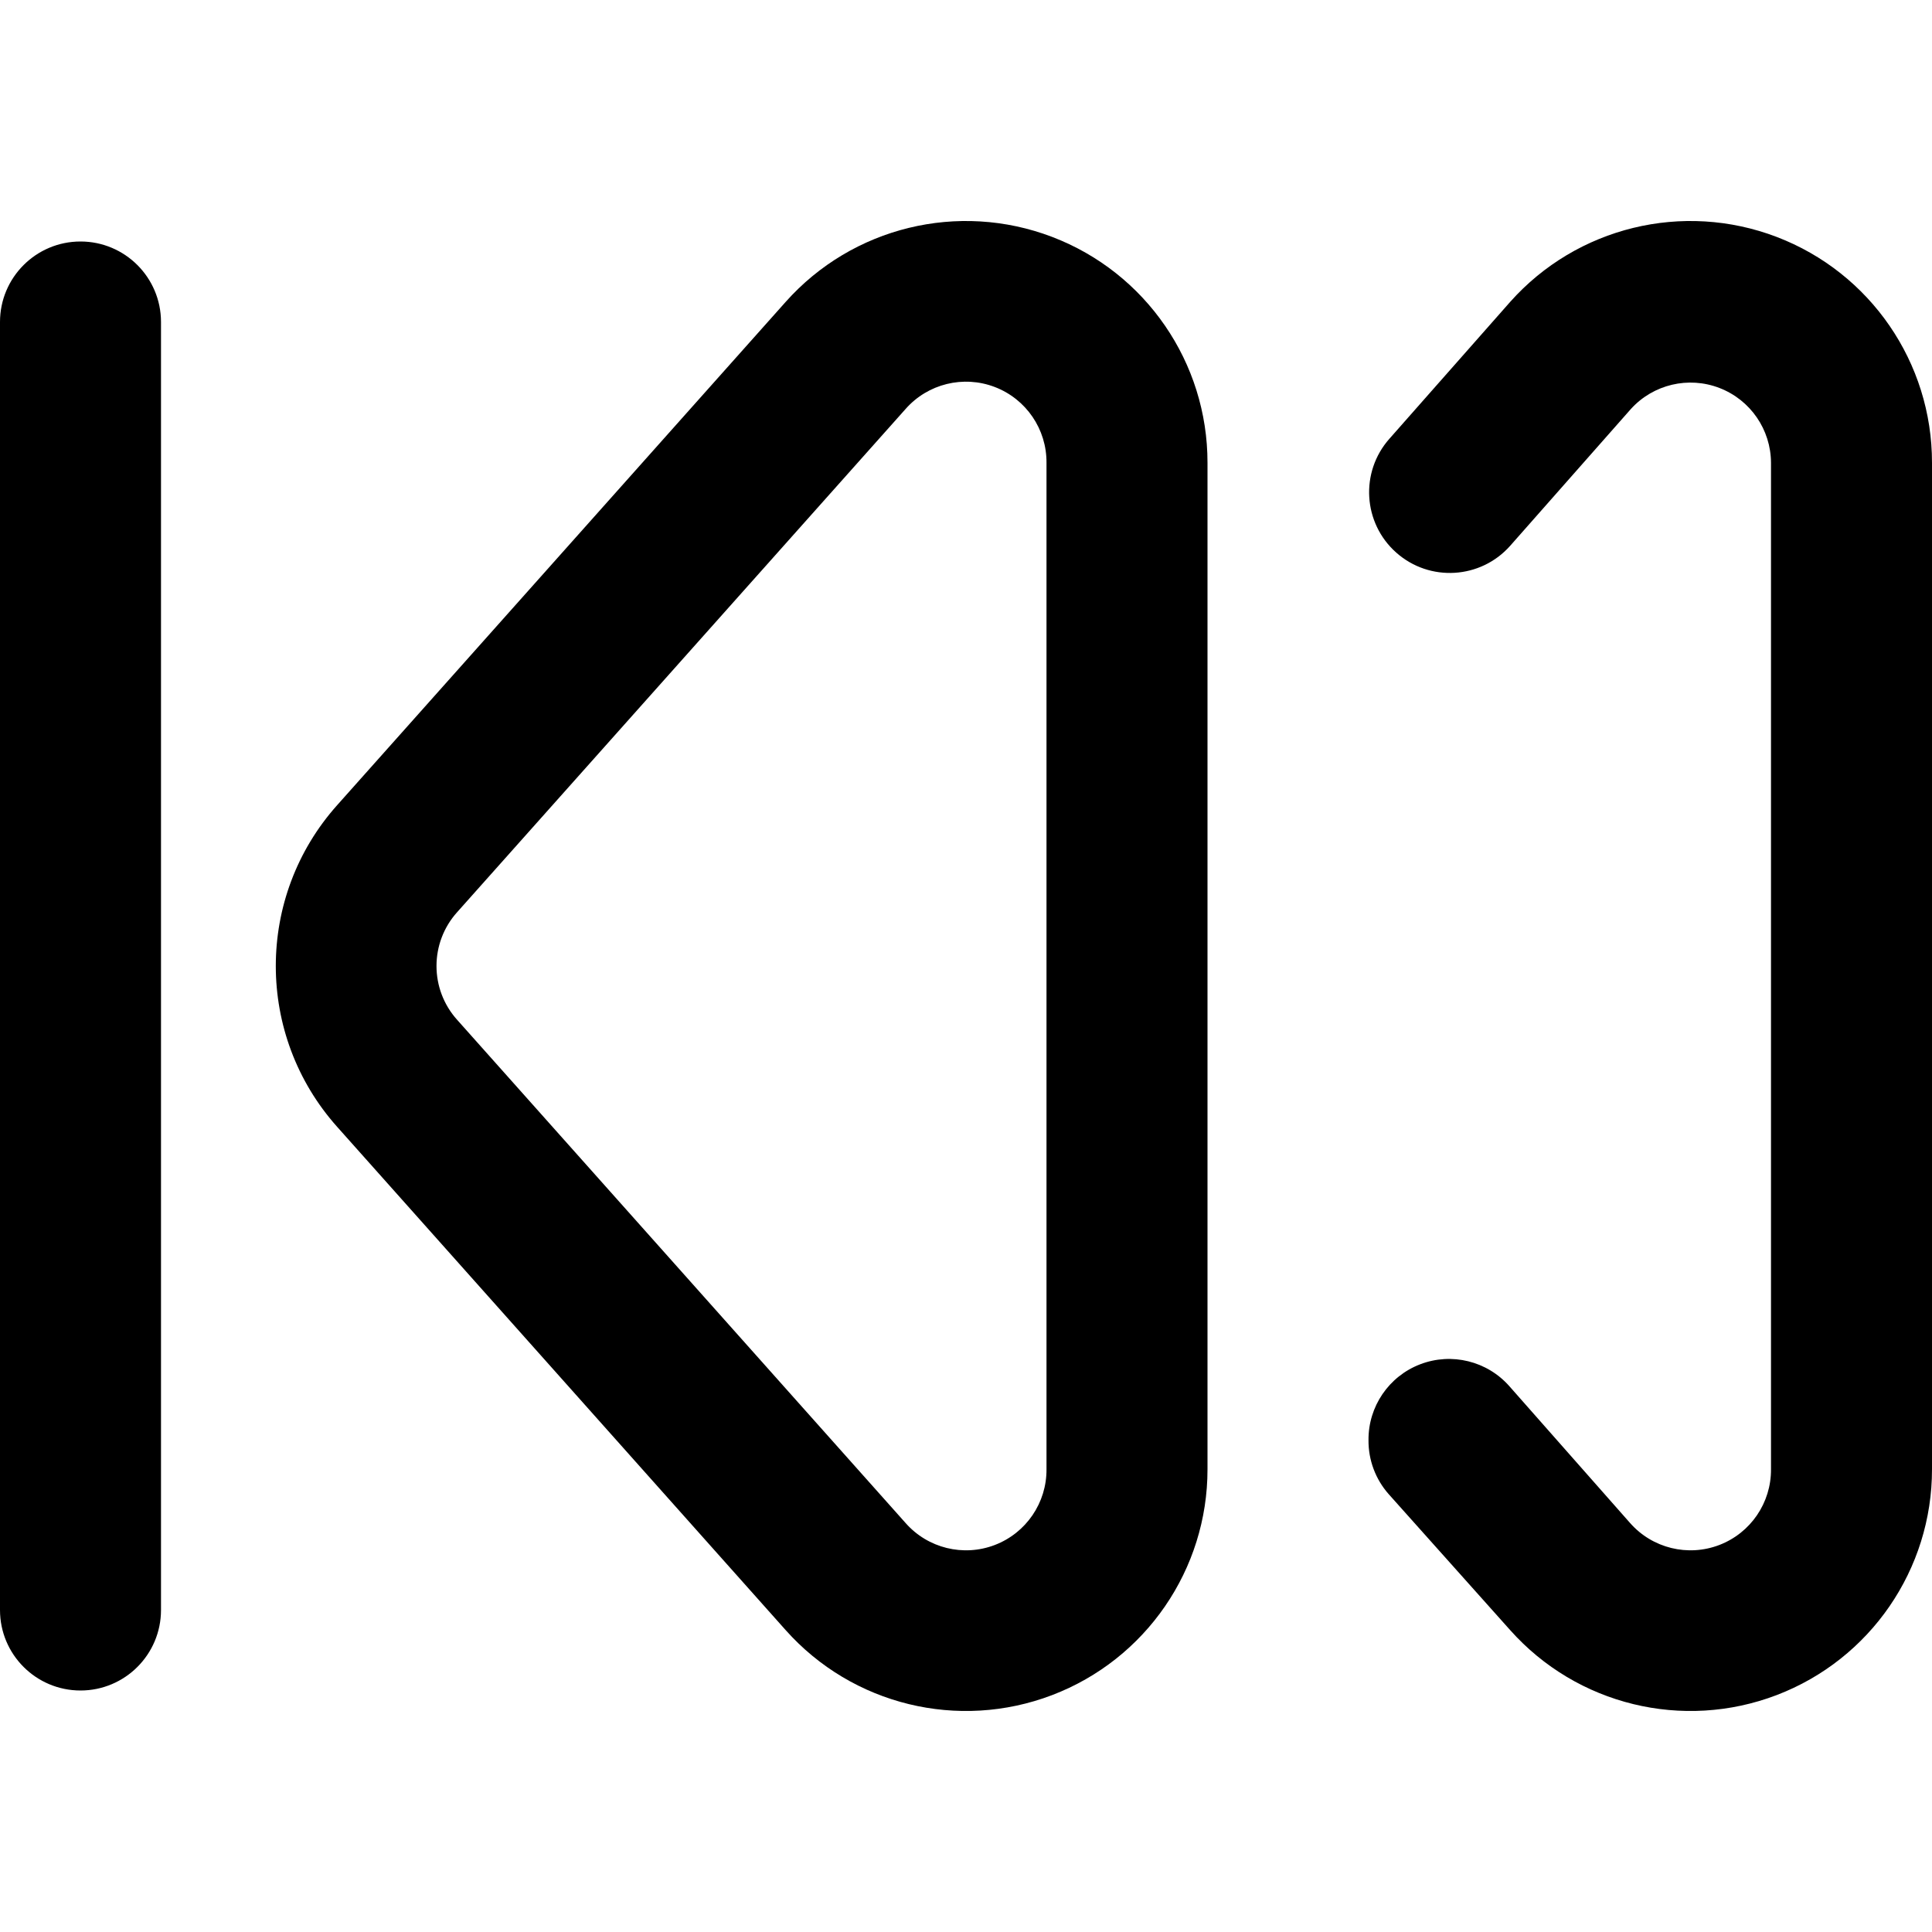
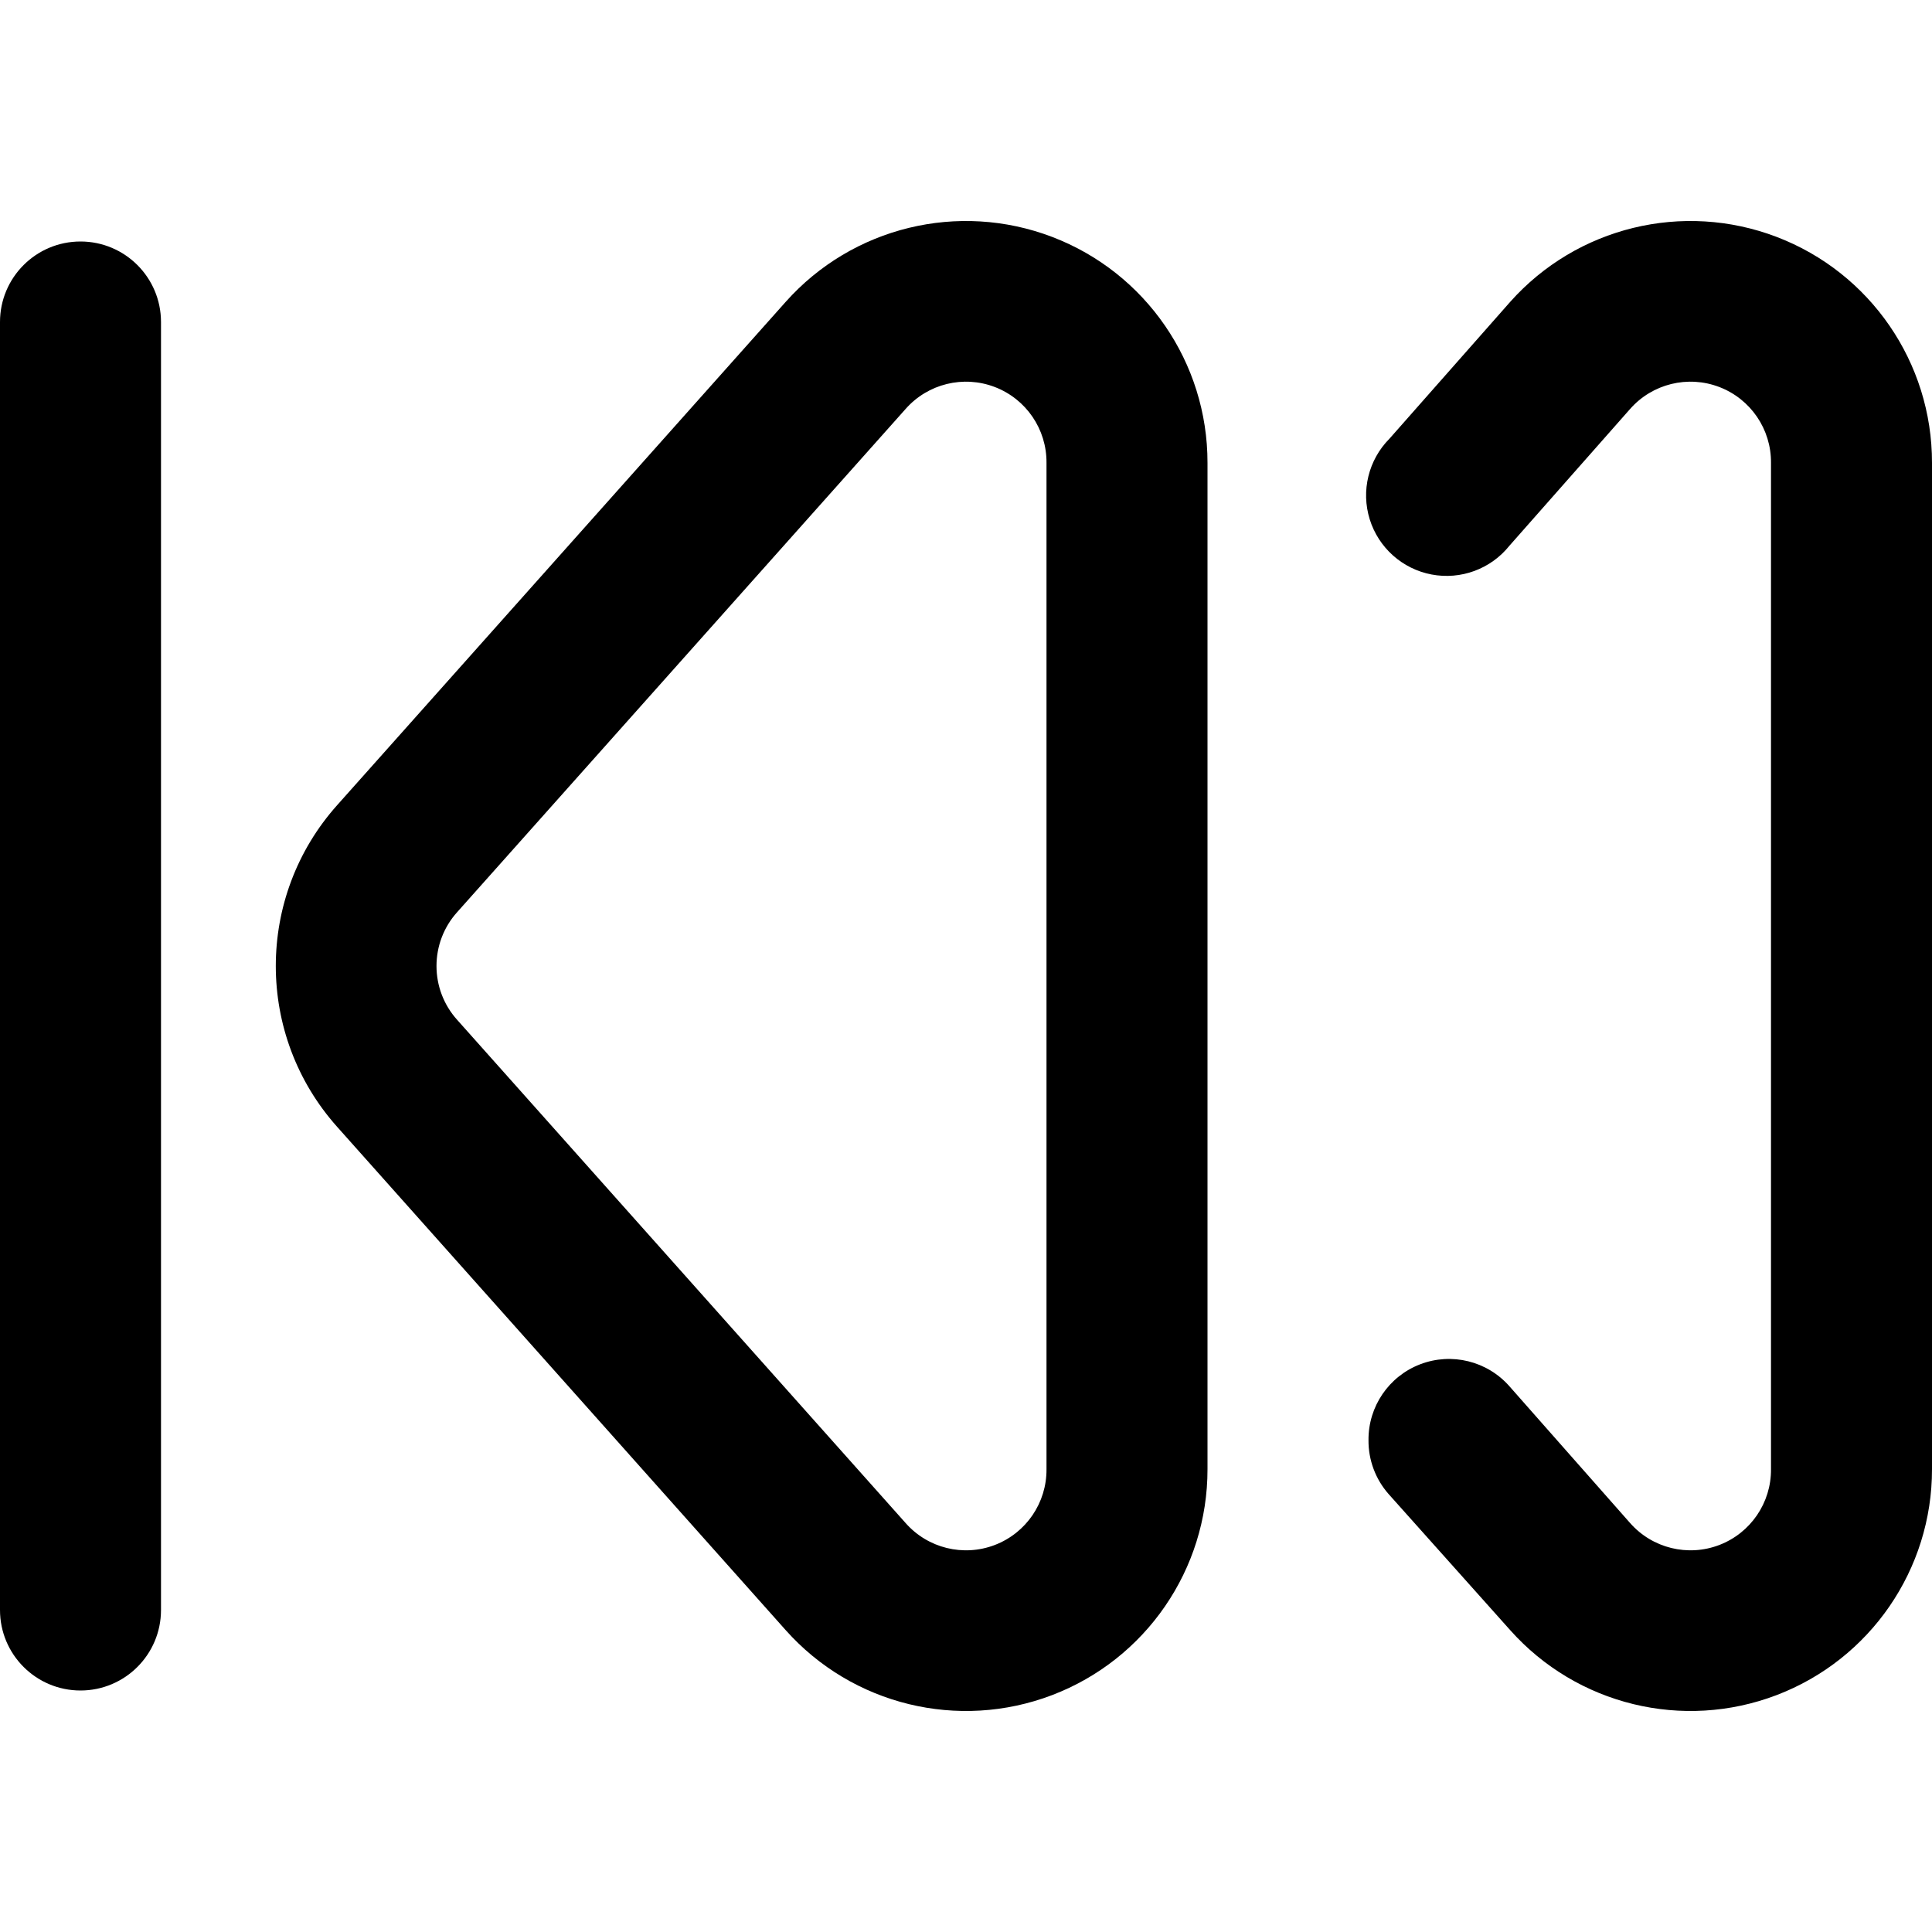
<svg xmlns="http://www.w3.org/2000/svg" viewBox="0 0 24 24" fill="currentColor">
  <path fill-rule="evenodd" d="M9.76 20.25a3 3 0 0 0 5.24-2V5.75a3 3 0 0 0-5.24-2L4.19 10a3 3 0 0 0 0 4l5.57 6.25Zm3.24-2a1 1 0 0 1-1.75.67l-5.57-6.25a1 1 0 0 1 0-1.34l5.57-6.25a1 1 0 0 1 1.75.67v12.5Z" />
-   <path d="M17 17.89a1 1 0 0 0 .25.67l1.51 1.69a3 3 0 0 0 5.24-2V5.75a3 3 0 0 0-5.24-2l-1.5 1.7a1 1 0 1 0 1.5 1.33l1.5-1.7a1 1 0 0 1 1.74.67v12.5a1 1 0 0 1-1.75.67l-1.5-1.7a1 1 0 0 0-1.75.67ZM1 21a1 1 0 0 0 1-1V4a1 1 0 1 0-2 0v16a1 1 0 0 0 1 1Z" />
+   <path d="M17 17.89a1 1 0 0 0 .25.67l1.51 1.69a3 3 0 0 0 5.24-2V5.75a3 3 0 0 0-5.24-2l-1.5 1.7a1 1 0 1 0 1.49 1.33l1.5-1.7a1 1 0 0 1 1.75.67v12.5a1 1 0 0 1-1.75.67l-1.5-1.7a1 1 0 0 0-1.75.67ZM1 21a1 1 0 0 0 1-1V4a1 1 0 1 0-2 0v16a1 1 0 0 0 1 1Z" />
</svg>
